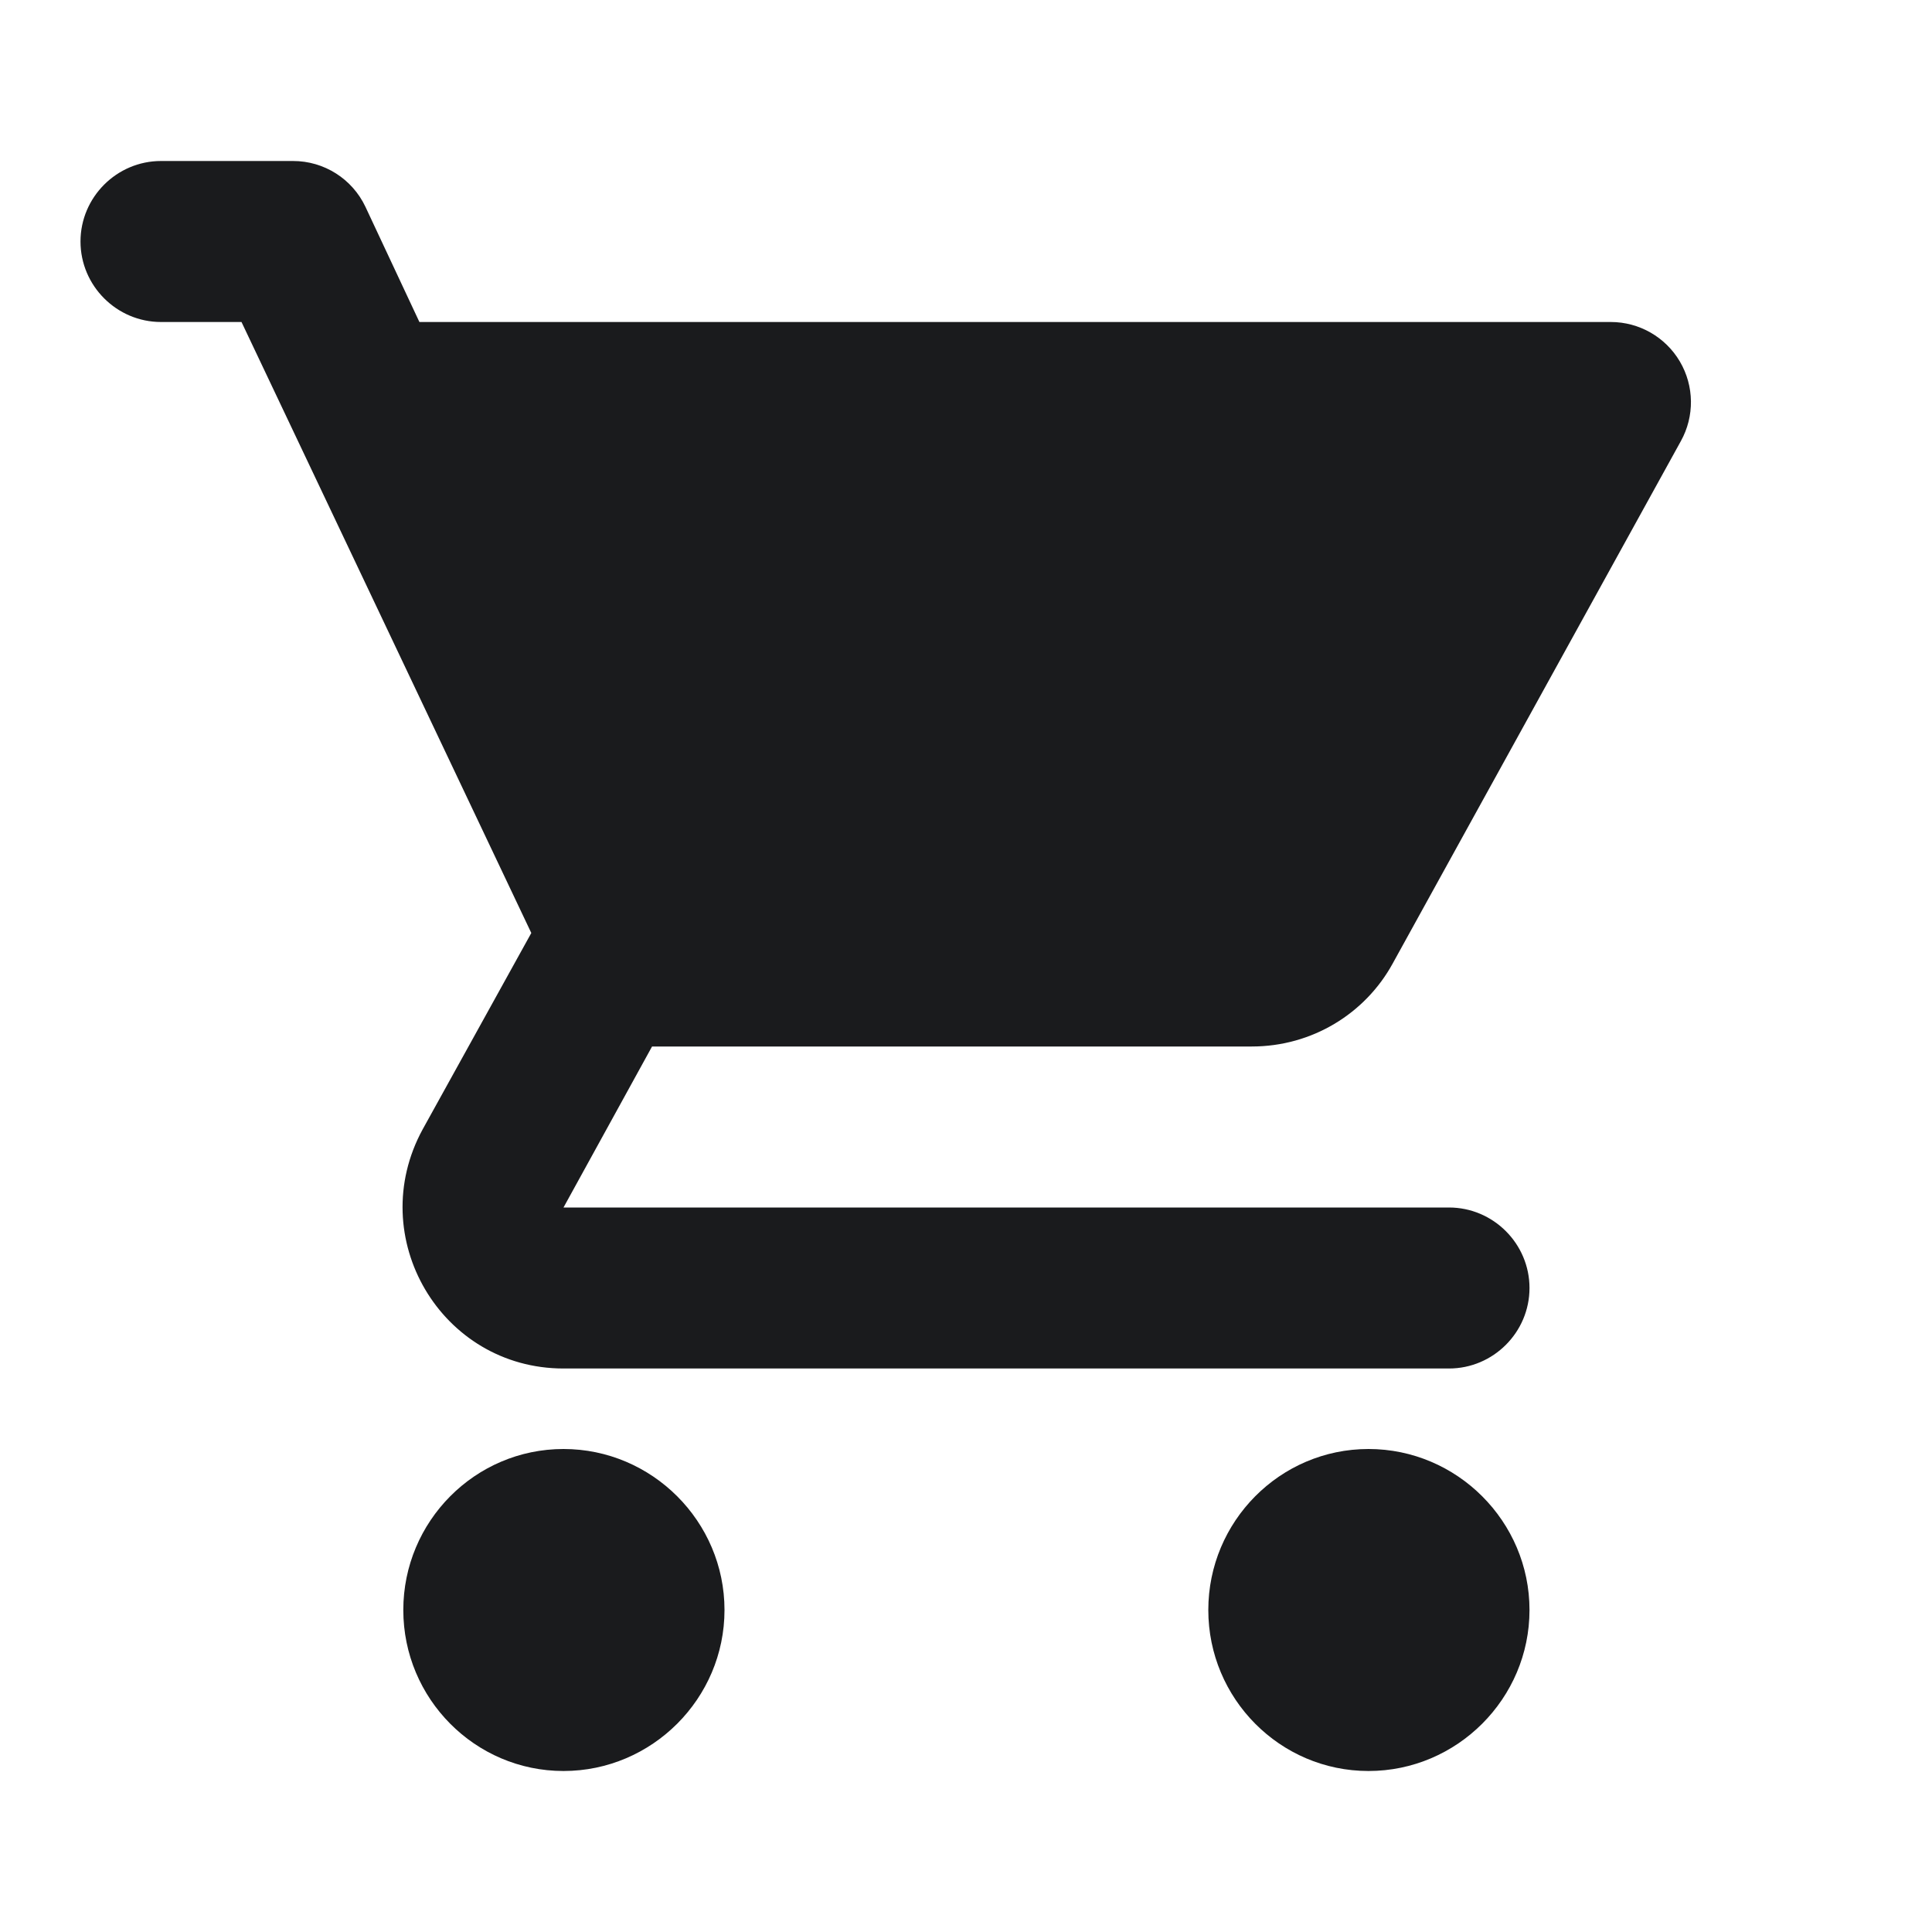
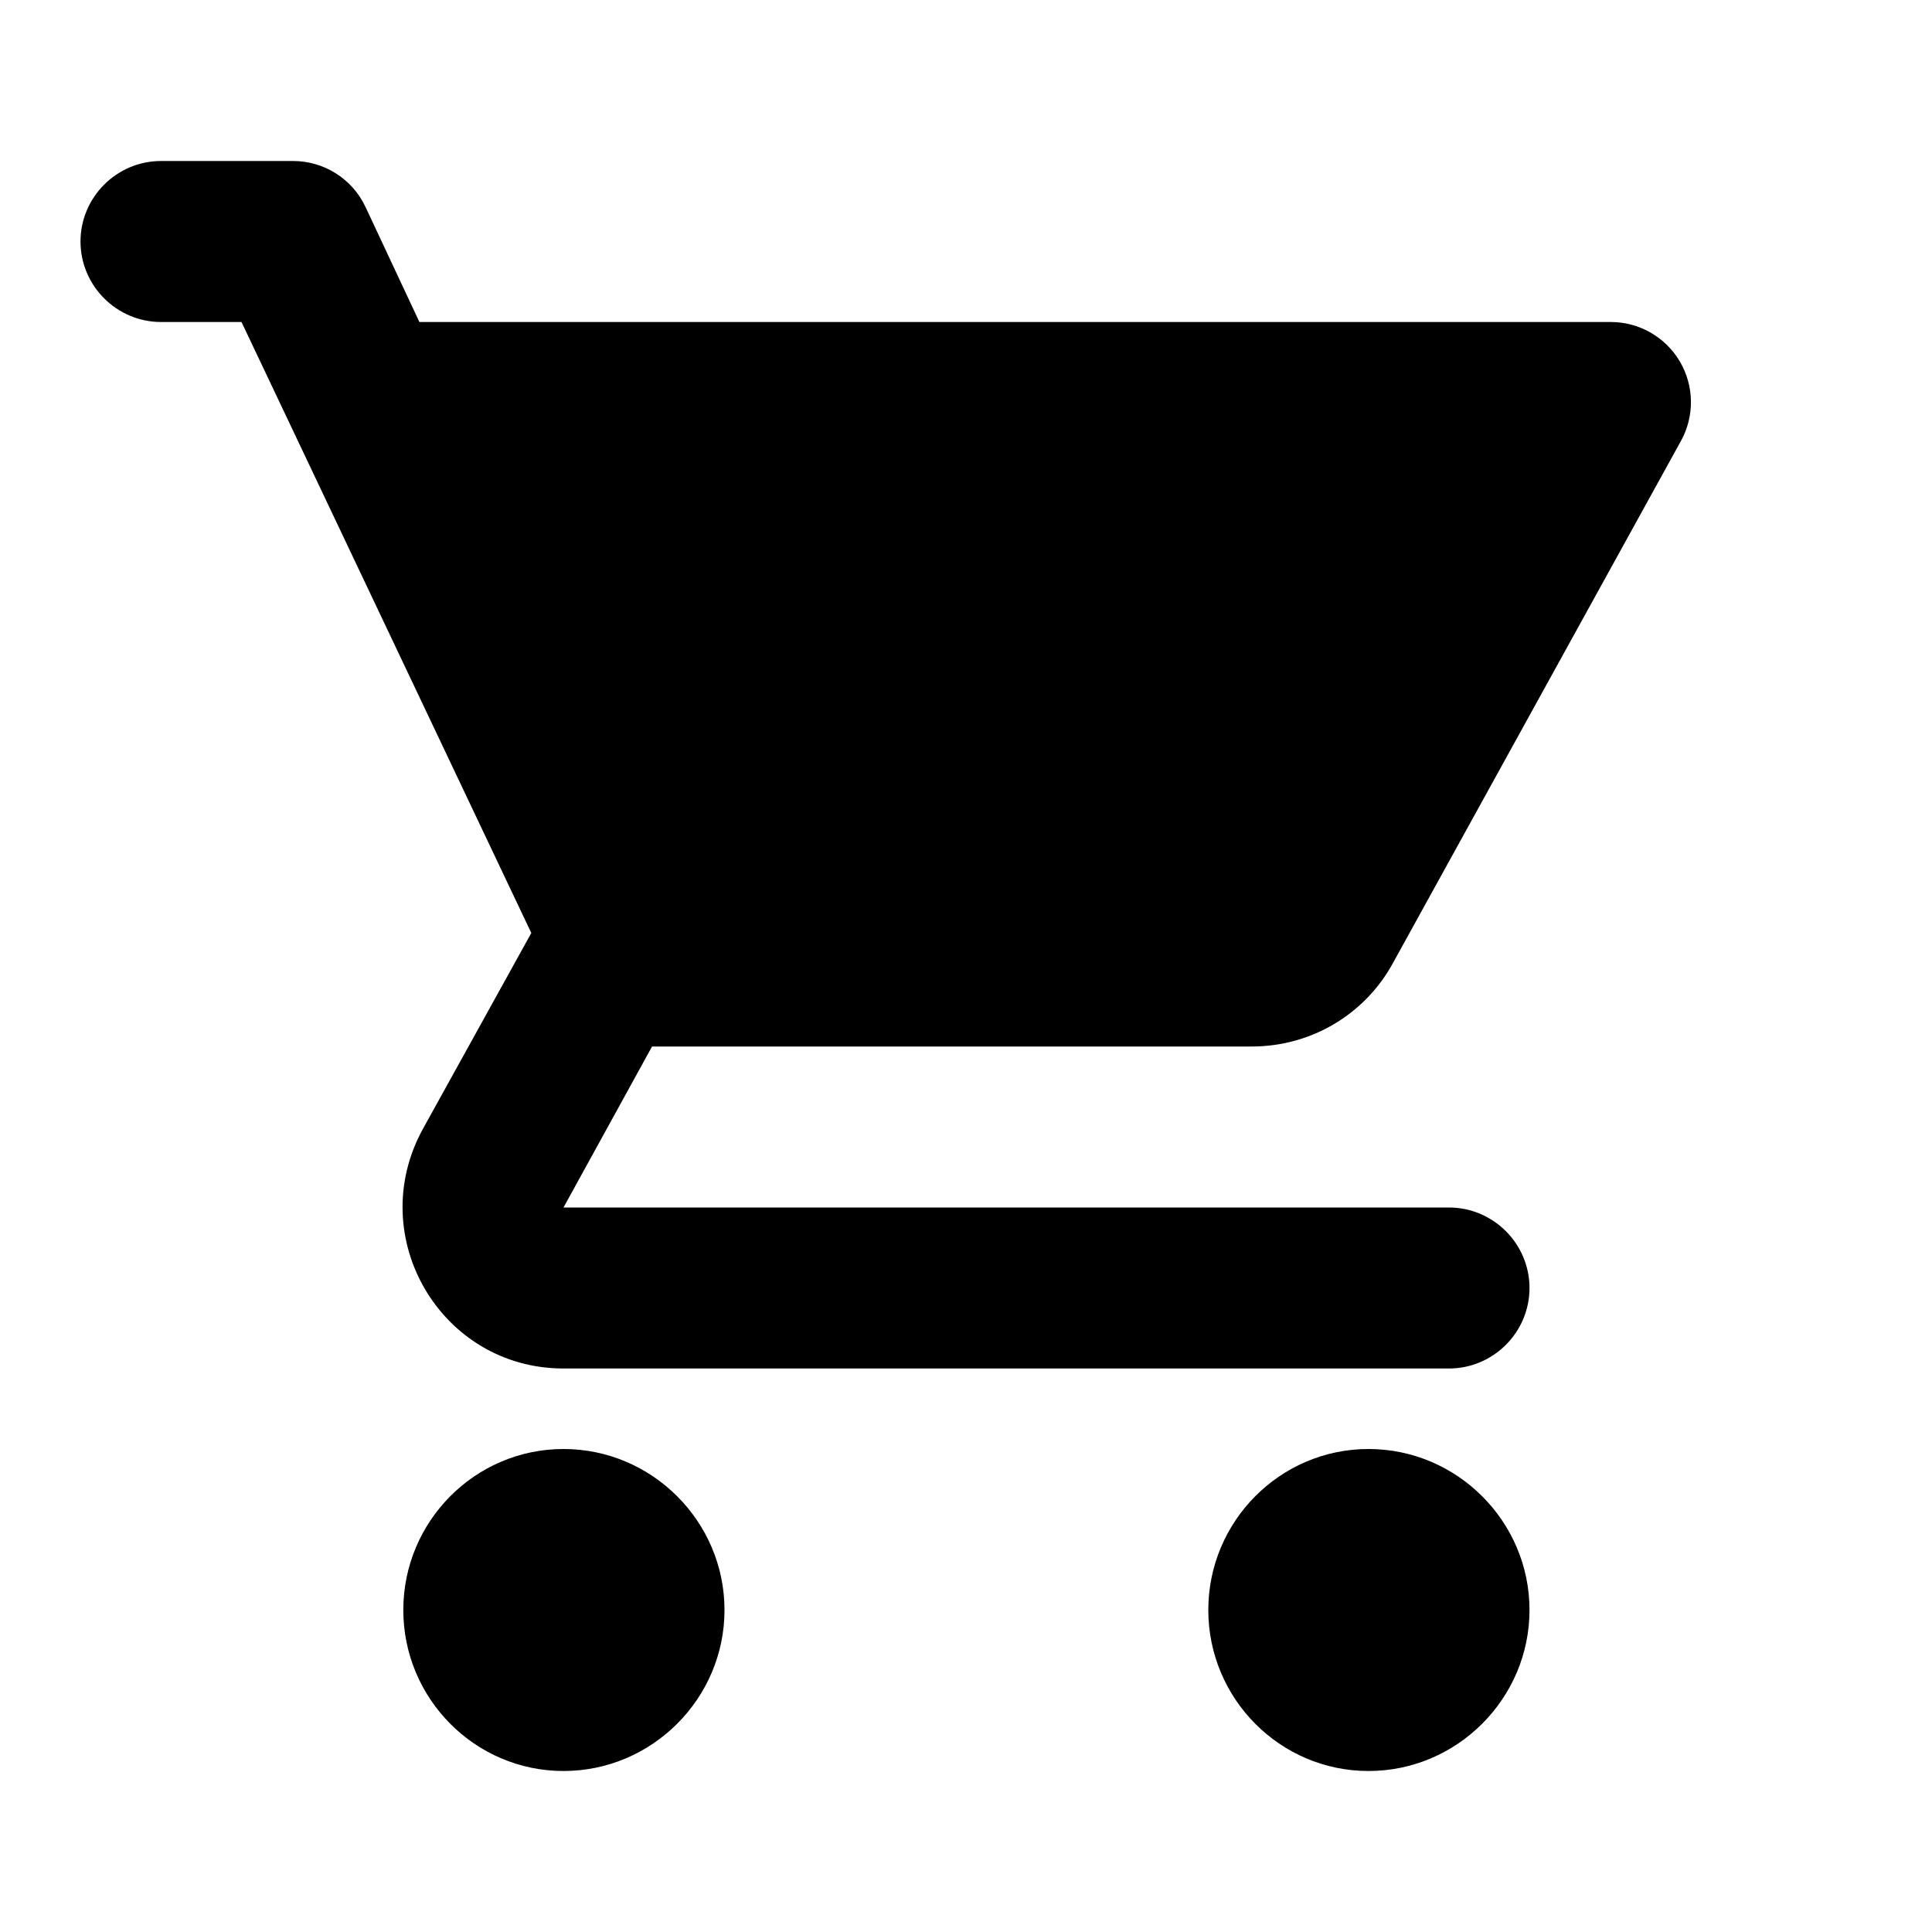
<svg xmlns="http://www.w3.org/2000/svg" width="24" height="24" viewBox="0 0 24 24">
-   <g fill="none" fill-rule="evenodd">
-     <path d="M0 0h24v24H0z" />
-     <path fill="#1A1B1D" fill-rule="nonzero" d="M7 18c-1.1 0-1.99.9-1.99 2S5.9 22 7 22s2-.9 2-2-.9-2-2-2zM2 4h1l3.6 7.59-1.35 2.44C4.52 15.37 5.48 17 7 17h11c.55 0 1-.45 1-1s-.45-1-1-1H7l1.1-2h7.45c.75 0 1.41-.41 1.75-1.03l3.58-6.49A.996.996 0 0 0 20.01 4H5.21l-.67-1.43a.993.993 0 0 0-.9-.57H2c-.55 0-1 .45-1 1s.45 1 1 1zm15 14c-1.1 0-1.99.9-1.99 2s.89 2 1.99 2 2-.9 2-2-.9-2-2-2z" />
-   </g>
+   <path fill-rule="nonzero" d="M7 18c-1.1 0-1.99.9-1.99 2S5.9 22 7 22s2-.9 2-2-.9-2-2-2zM2 4h1l3.6 7.59-1.35 2.44C4.52 15.37 5.48 17 7 17h11c.55 0 1-.45 1-1s-.45-1-1-1H7l1.1-2h7.45c.75 0 1.41-.41 1.75-1.03l3.58-6.49A.996.996 0 0 0 20.01 4H5.21l-.67-1.43a.993.993 0 0 0-.9-.57H2c-.55 0-1 .45-1 1s.45 1 1 1zm15 14c-1.1 0-1.99.9-1.99 2s.89 2 1.99 2 2-.9 2-2-.9-2-2-2z" />
</svg>
